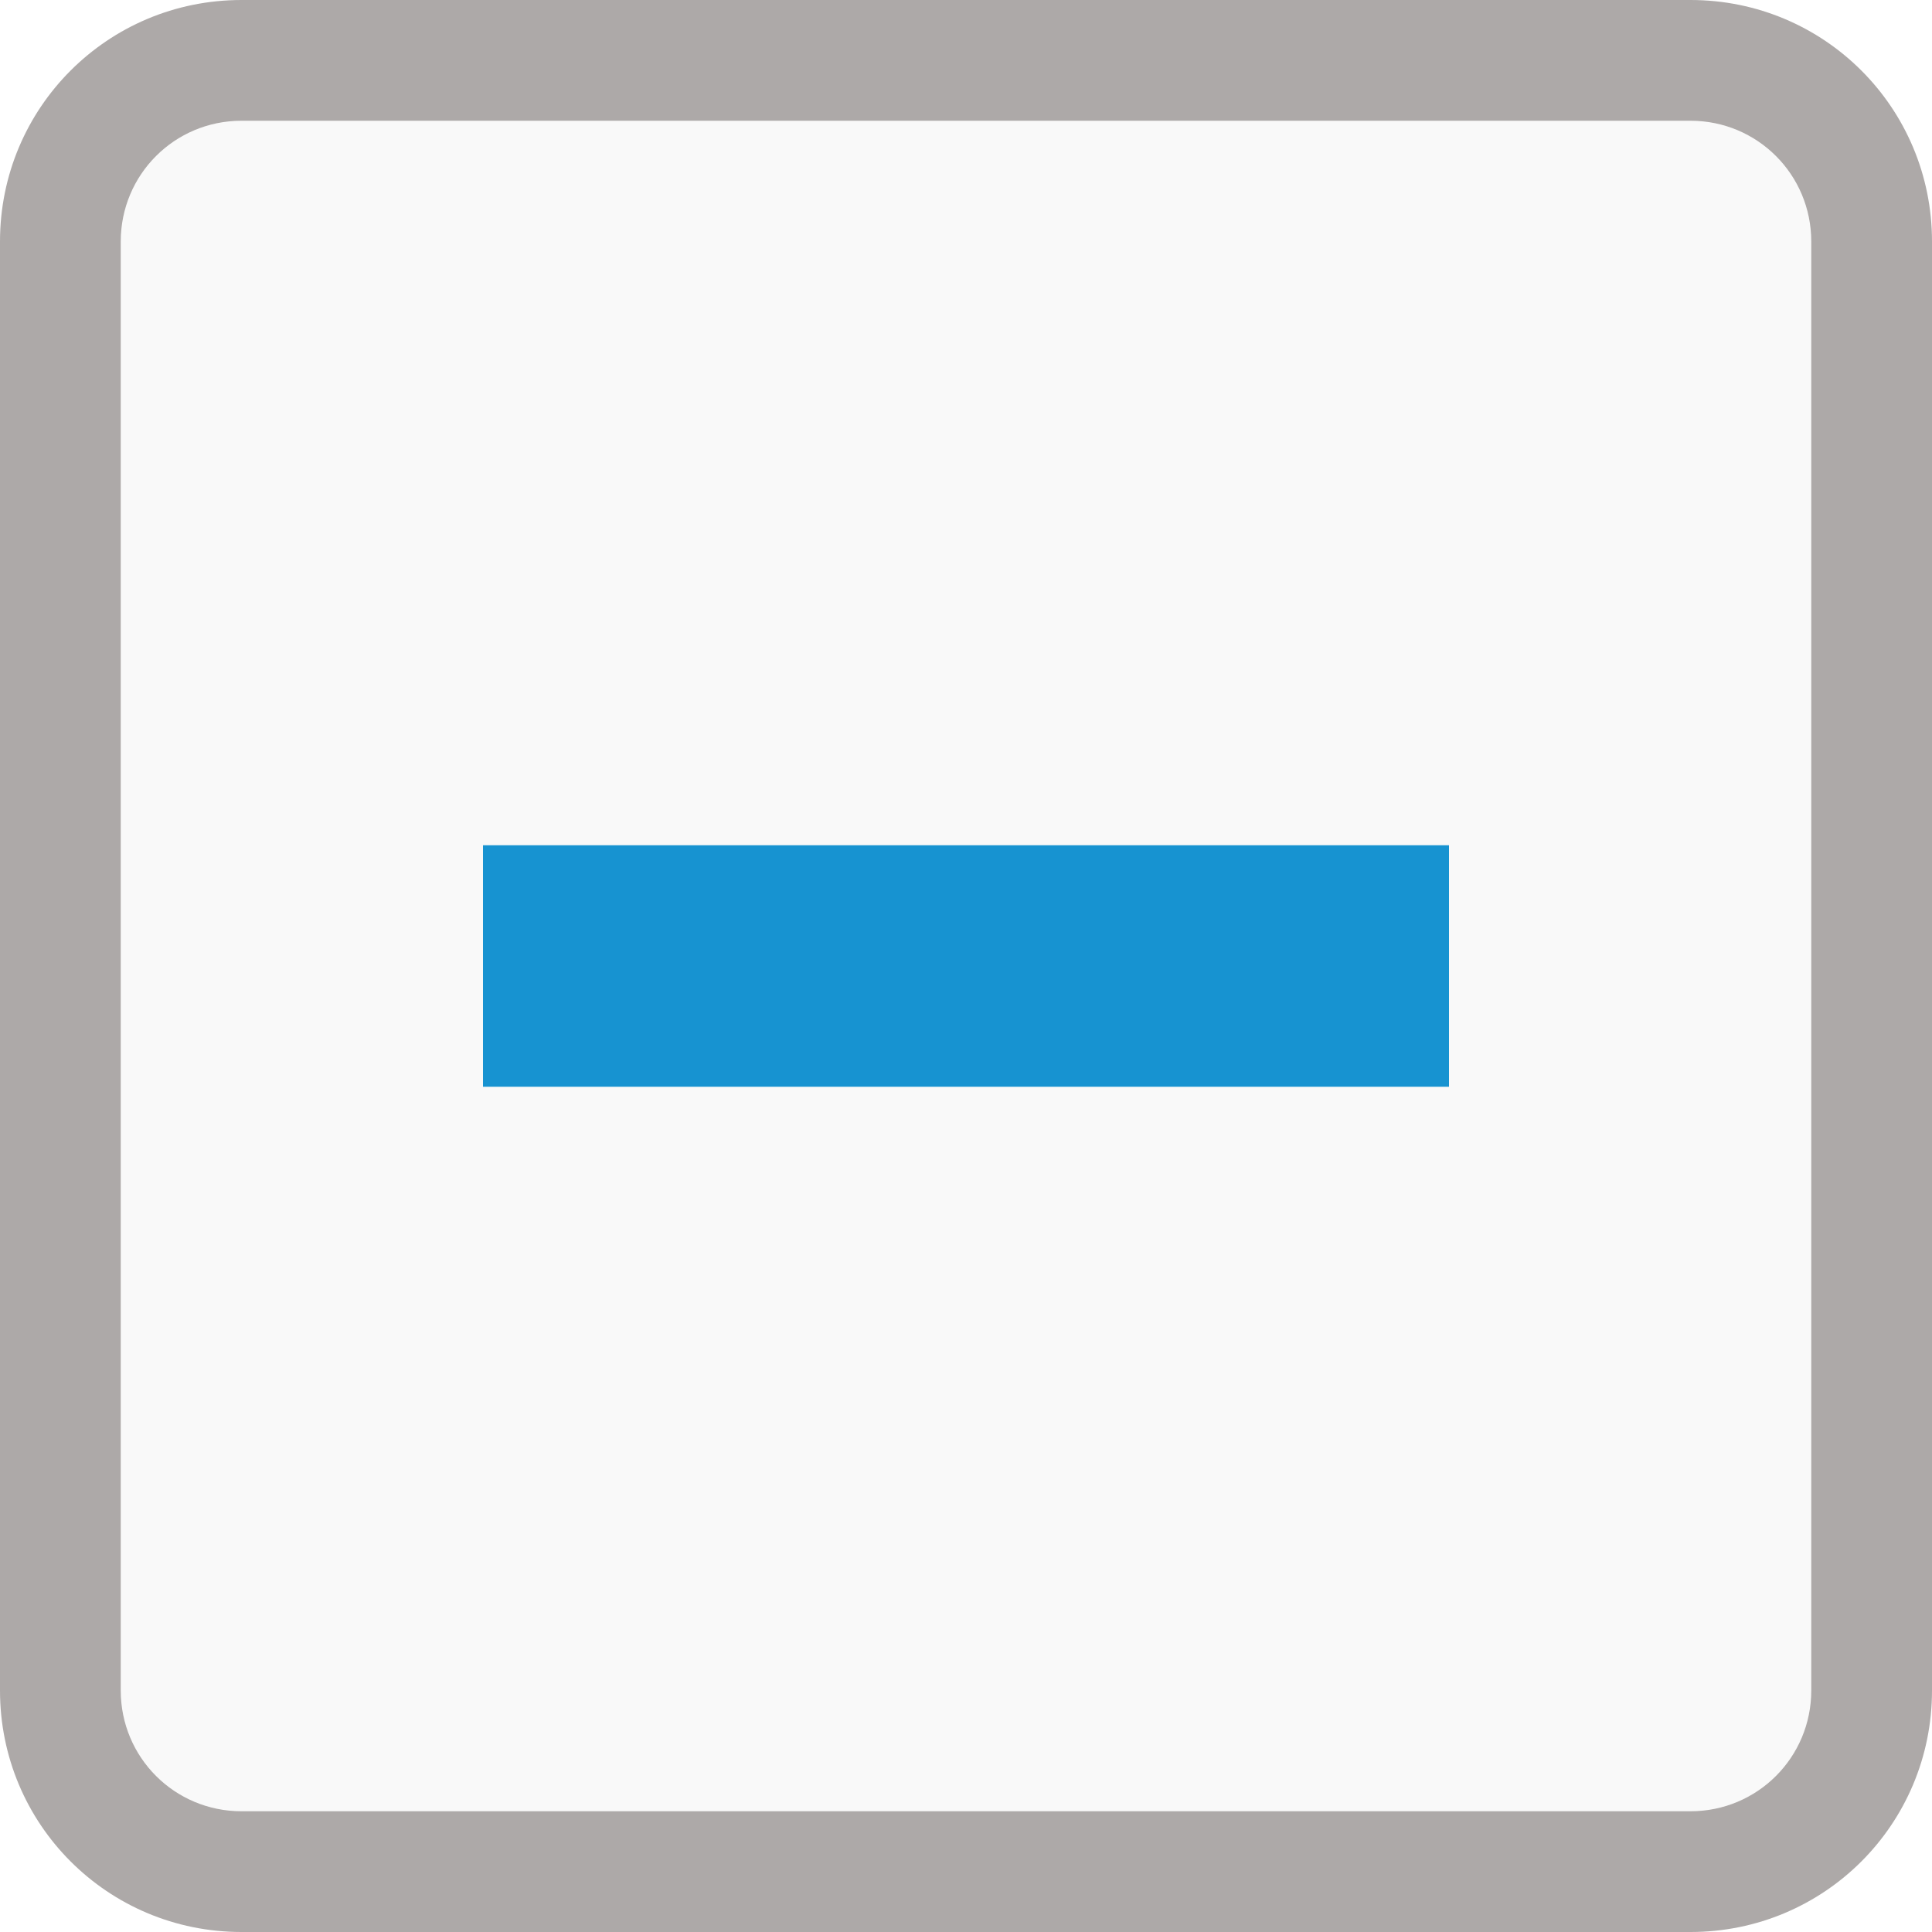
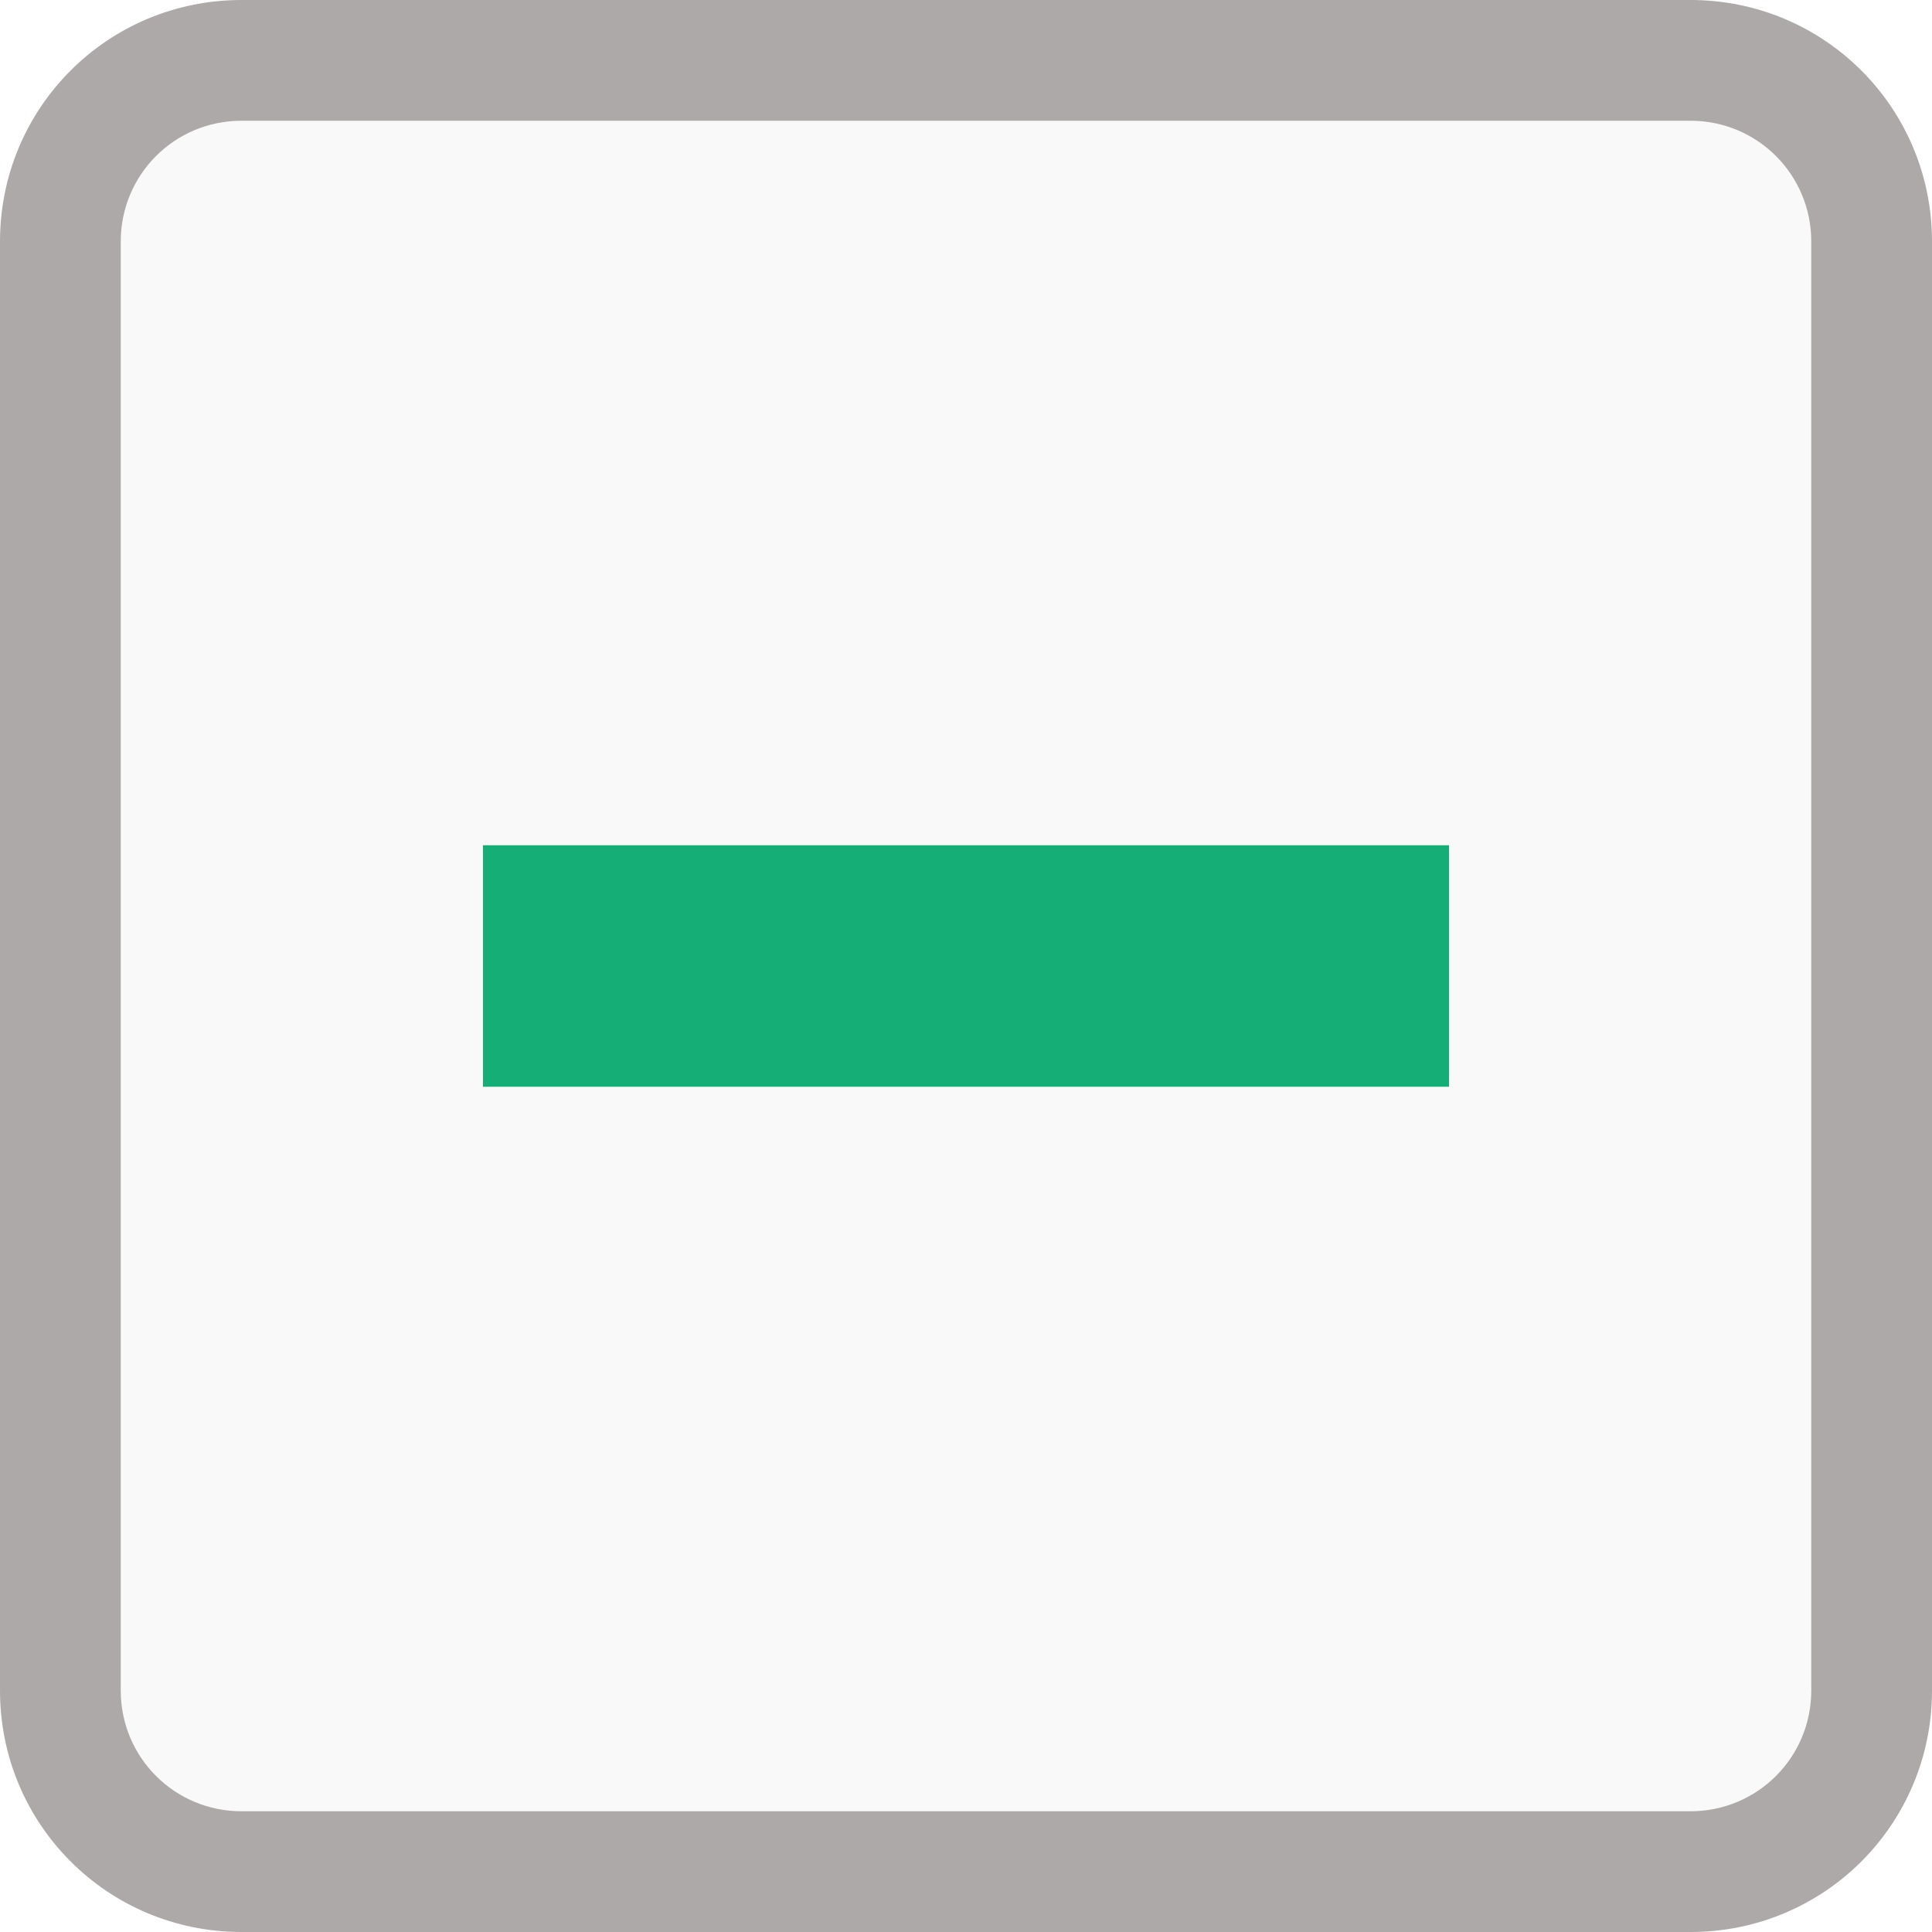
<svg xmlns="http://www.w3.org/2000/svg" xmlns:xlink="http://www.w3.org/1999/xlink" width="16" height="16" id="svg2" version="1.1">
  <defs id="defs4">
    <radialGradient xlink:href="#linearGradient3802" id="radialGradient3810" cx="8" cy="8" fx="7.958" fy="8.849" r="7" gradientUnits="userSpaceOnUse" gradientTransform="matrix(1.285714,-3.0612245e-8,3.0612246e-8,1.285714,-2.285715,-2.285714)" />
    <linearGradient id="linearGradient3802">
      <stop style="stop-color:#eeeeec;stop-opacity:1;" offset="0" id="stop3804" />
      <stop id="stop3812" offset="0.5" style="stop-color:#e4e4e1;stop-opacity:1;" />
      <stop style="stop-color:#949493;stop-opacity:1;" offset="1" id="stop3806" />
    </linearGradient>
    <radialGradient r="7" fy="8.849" fx="7.958" cy="8" cx="8" gradientTransform="matrix(1.285714,-3.0612245e-8,3.0612246e-8,1.285714,-2.285715,-2.285714)" gradientUnits="userSpaceOnUse" id="radialGradient3006" xlink:href="#linearGradient3802" />
    <filter color-interpolation-filters="sRGB" id="filter3971" x="-0.045" width="1.09" y="-0.18" height="1.36">
      <feGaussianBlur stdDeviation="0.15" id="feGaussianBlur3973" />
    </filter>
  </defs>
  <g id="layer1" transform="translate(0,-1036.362)">
    <rect style="fill:#f9f9f9;fill-opacity:1;stroke:none" id="rect3757" width="14" height="14" x="1" y="1" transform="translate(0,1036.362)" rx="1" ry="1" />
    <path style="fill:#ada9a8;fill-opacity:1;stroke:none" d="M 2 0 C 0.892 0 3.2526065e-18 0.892 0 2 L 0 14 C 0 15.108 0.892 16 2 16 L 14 16 C 15.108 16 16 15.108 16 14 L 16 2 C 16 0.892 15.108 3.2526065e-18 14 0 L 2 0 z M 2 1 L 14 1 C 14.554 1 15 1.446 15 2 L 15 14 C 15 14.554 14.554 15 14 15 L 2 15 C 1.446 15 1 14.554 1 14 L 1 2 C 1 1.446 1.446 1 2 1 z " transform="translate(0,1036.362)" id="rect3752" />
-     <rect style="fill:#1793d1;fill-opacity:1;stroke:none" id="rect3931" width="8" height="2" x="4" y="1043.362" />
+     <rect style="fill:#14ae76;fill-opacity:1;stroke:none" id="rect3931" width="8" height="2" x="4" y="1043.362" />
  </g>
</svg>
